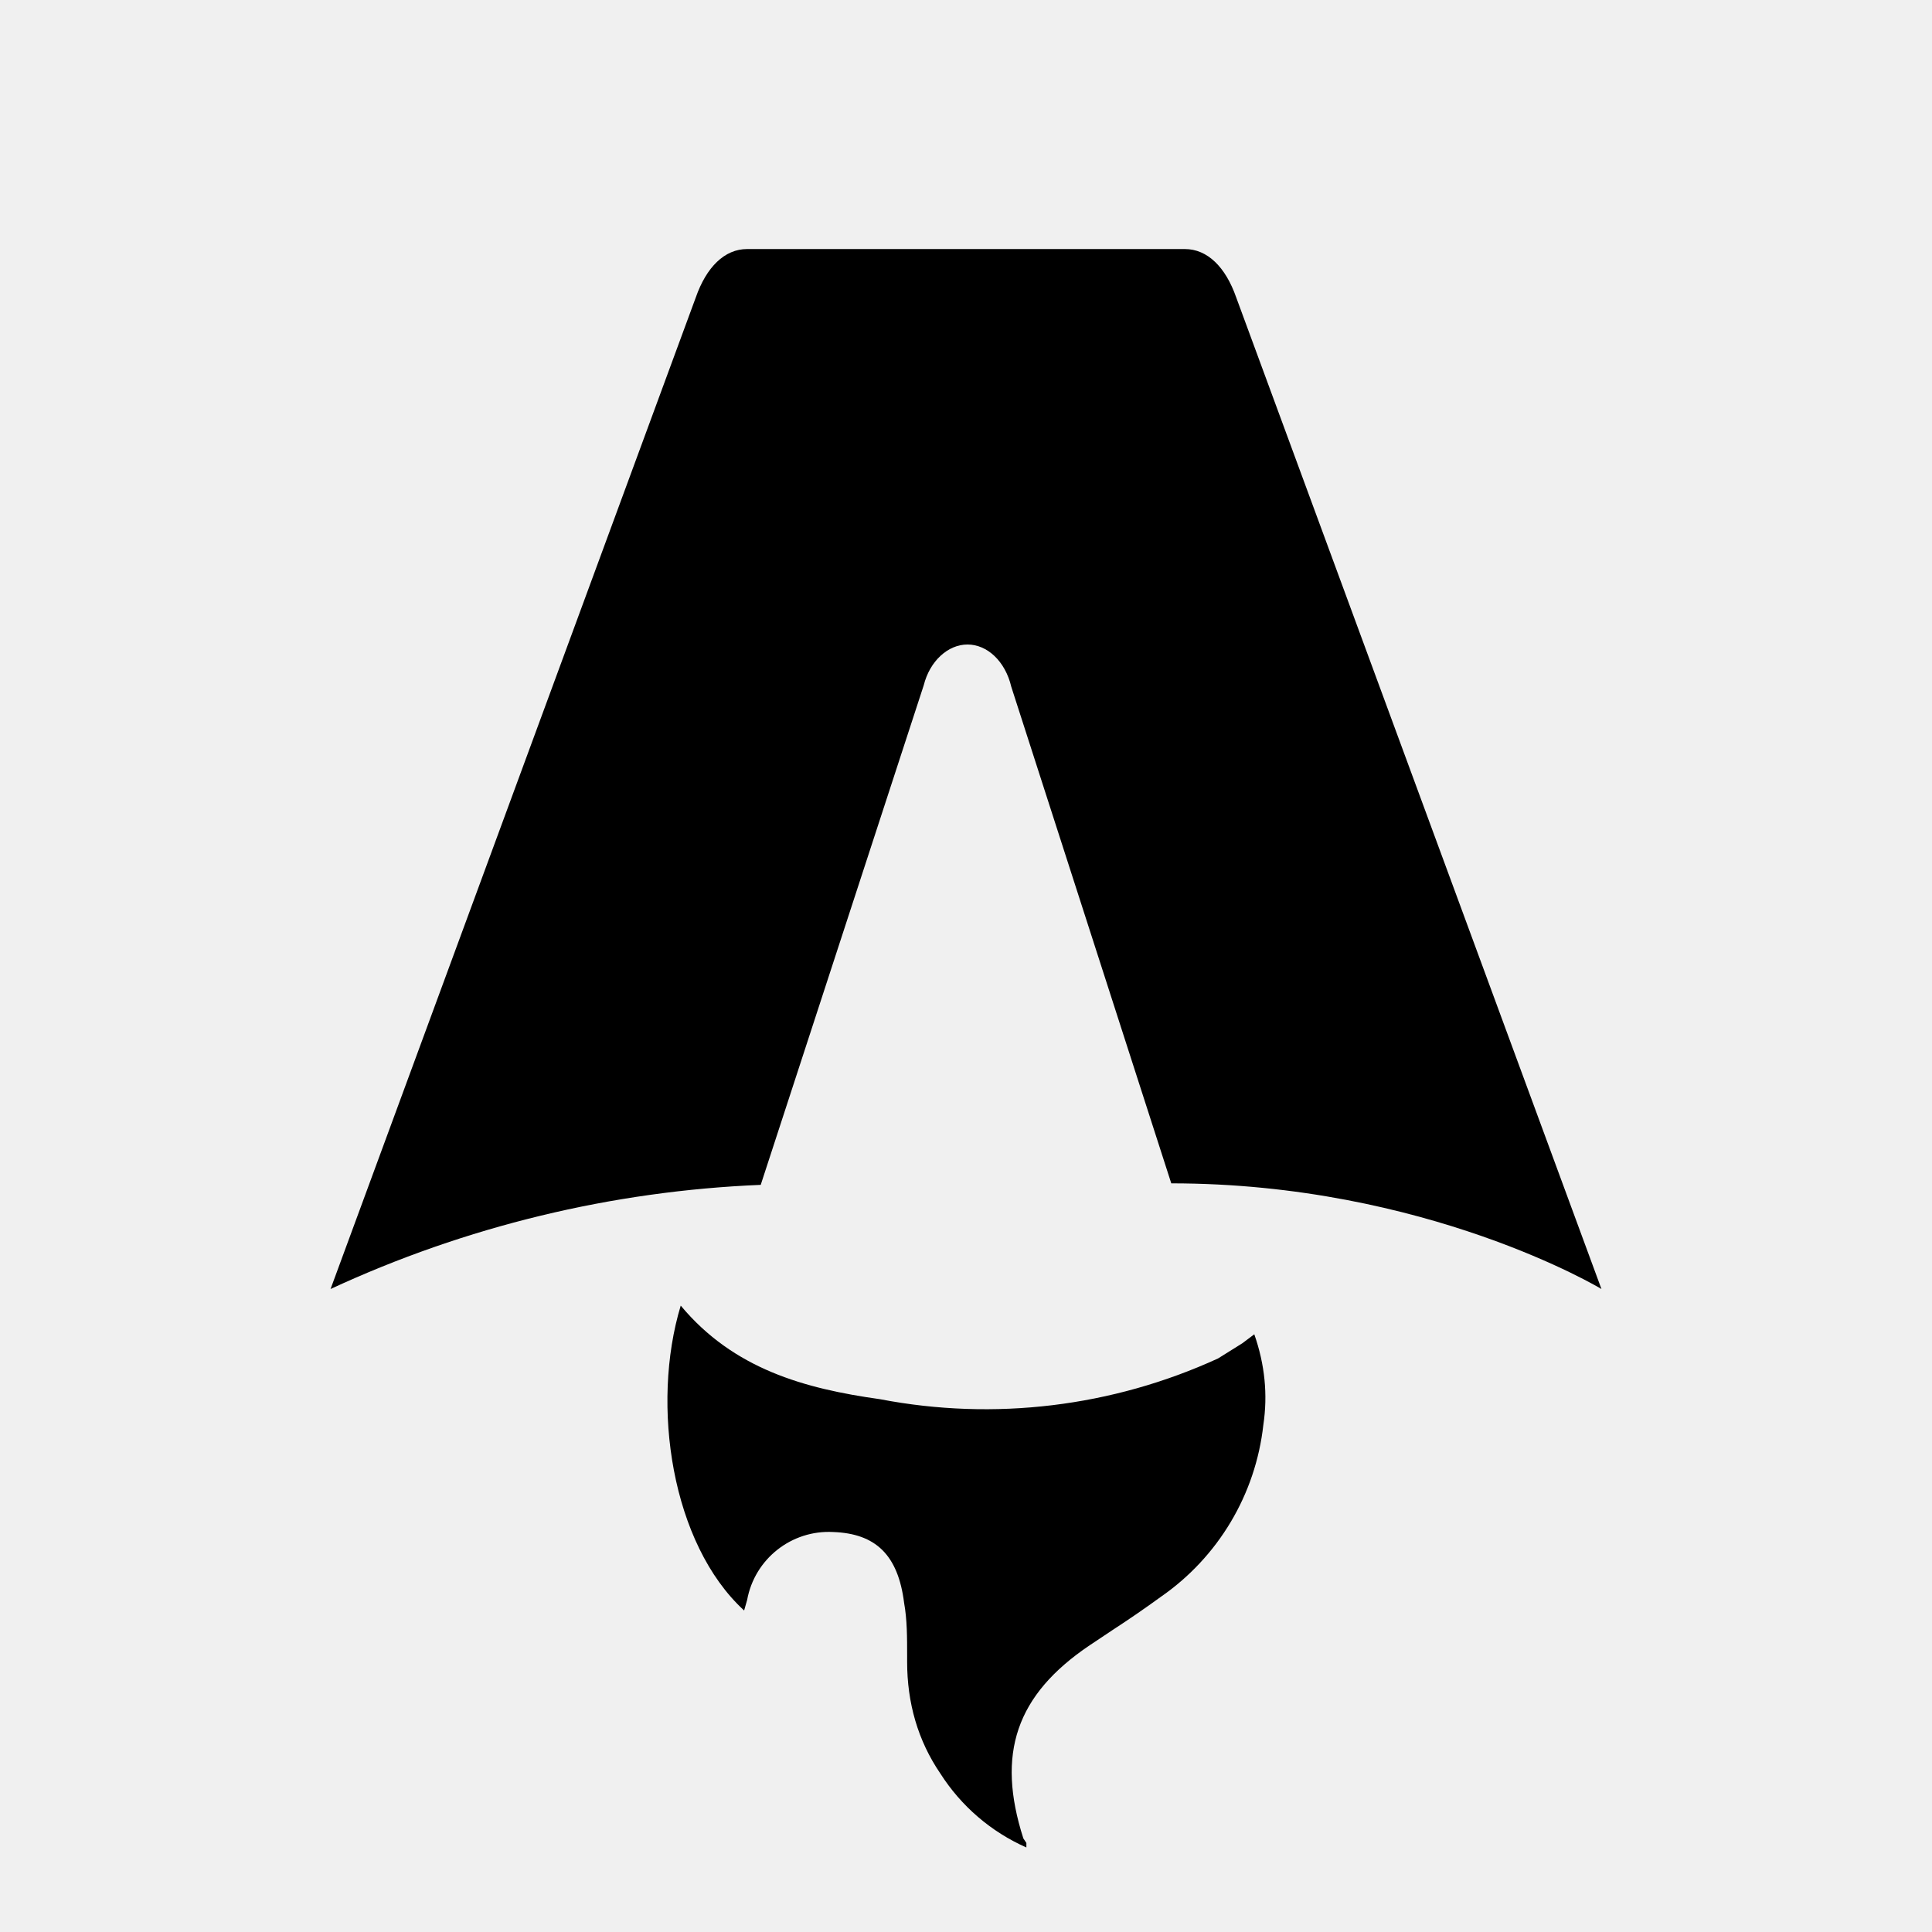
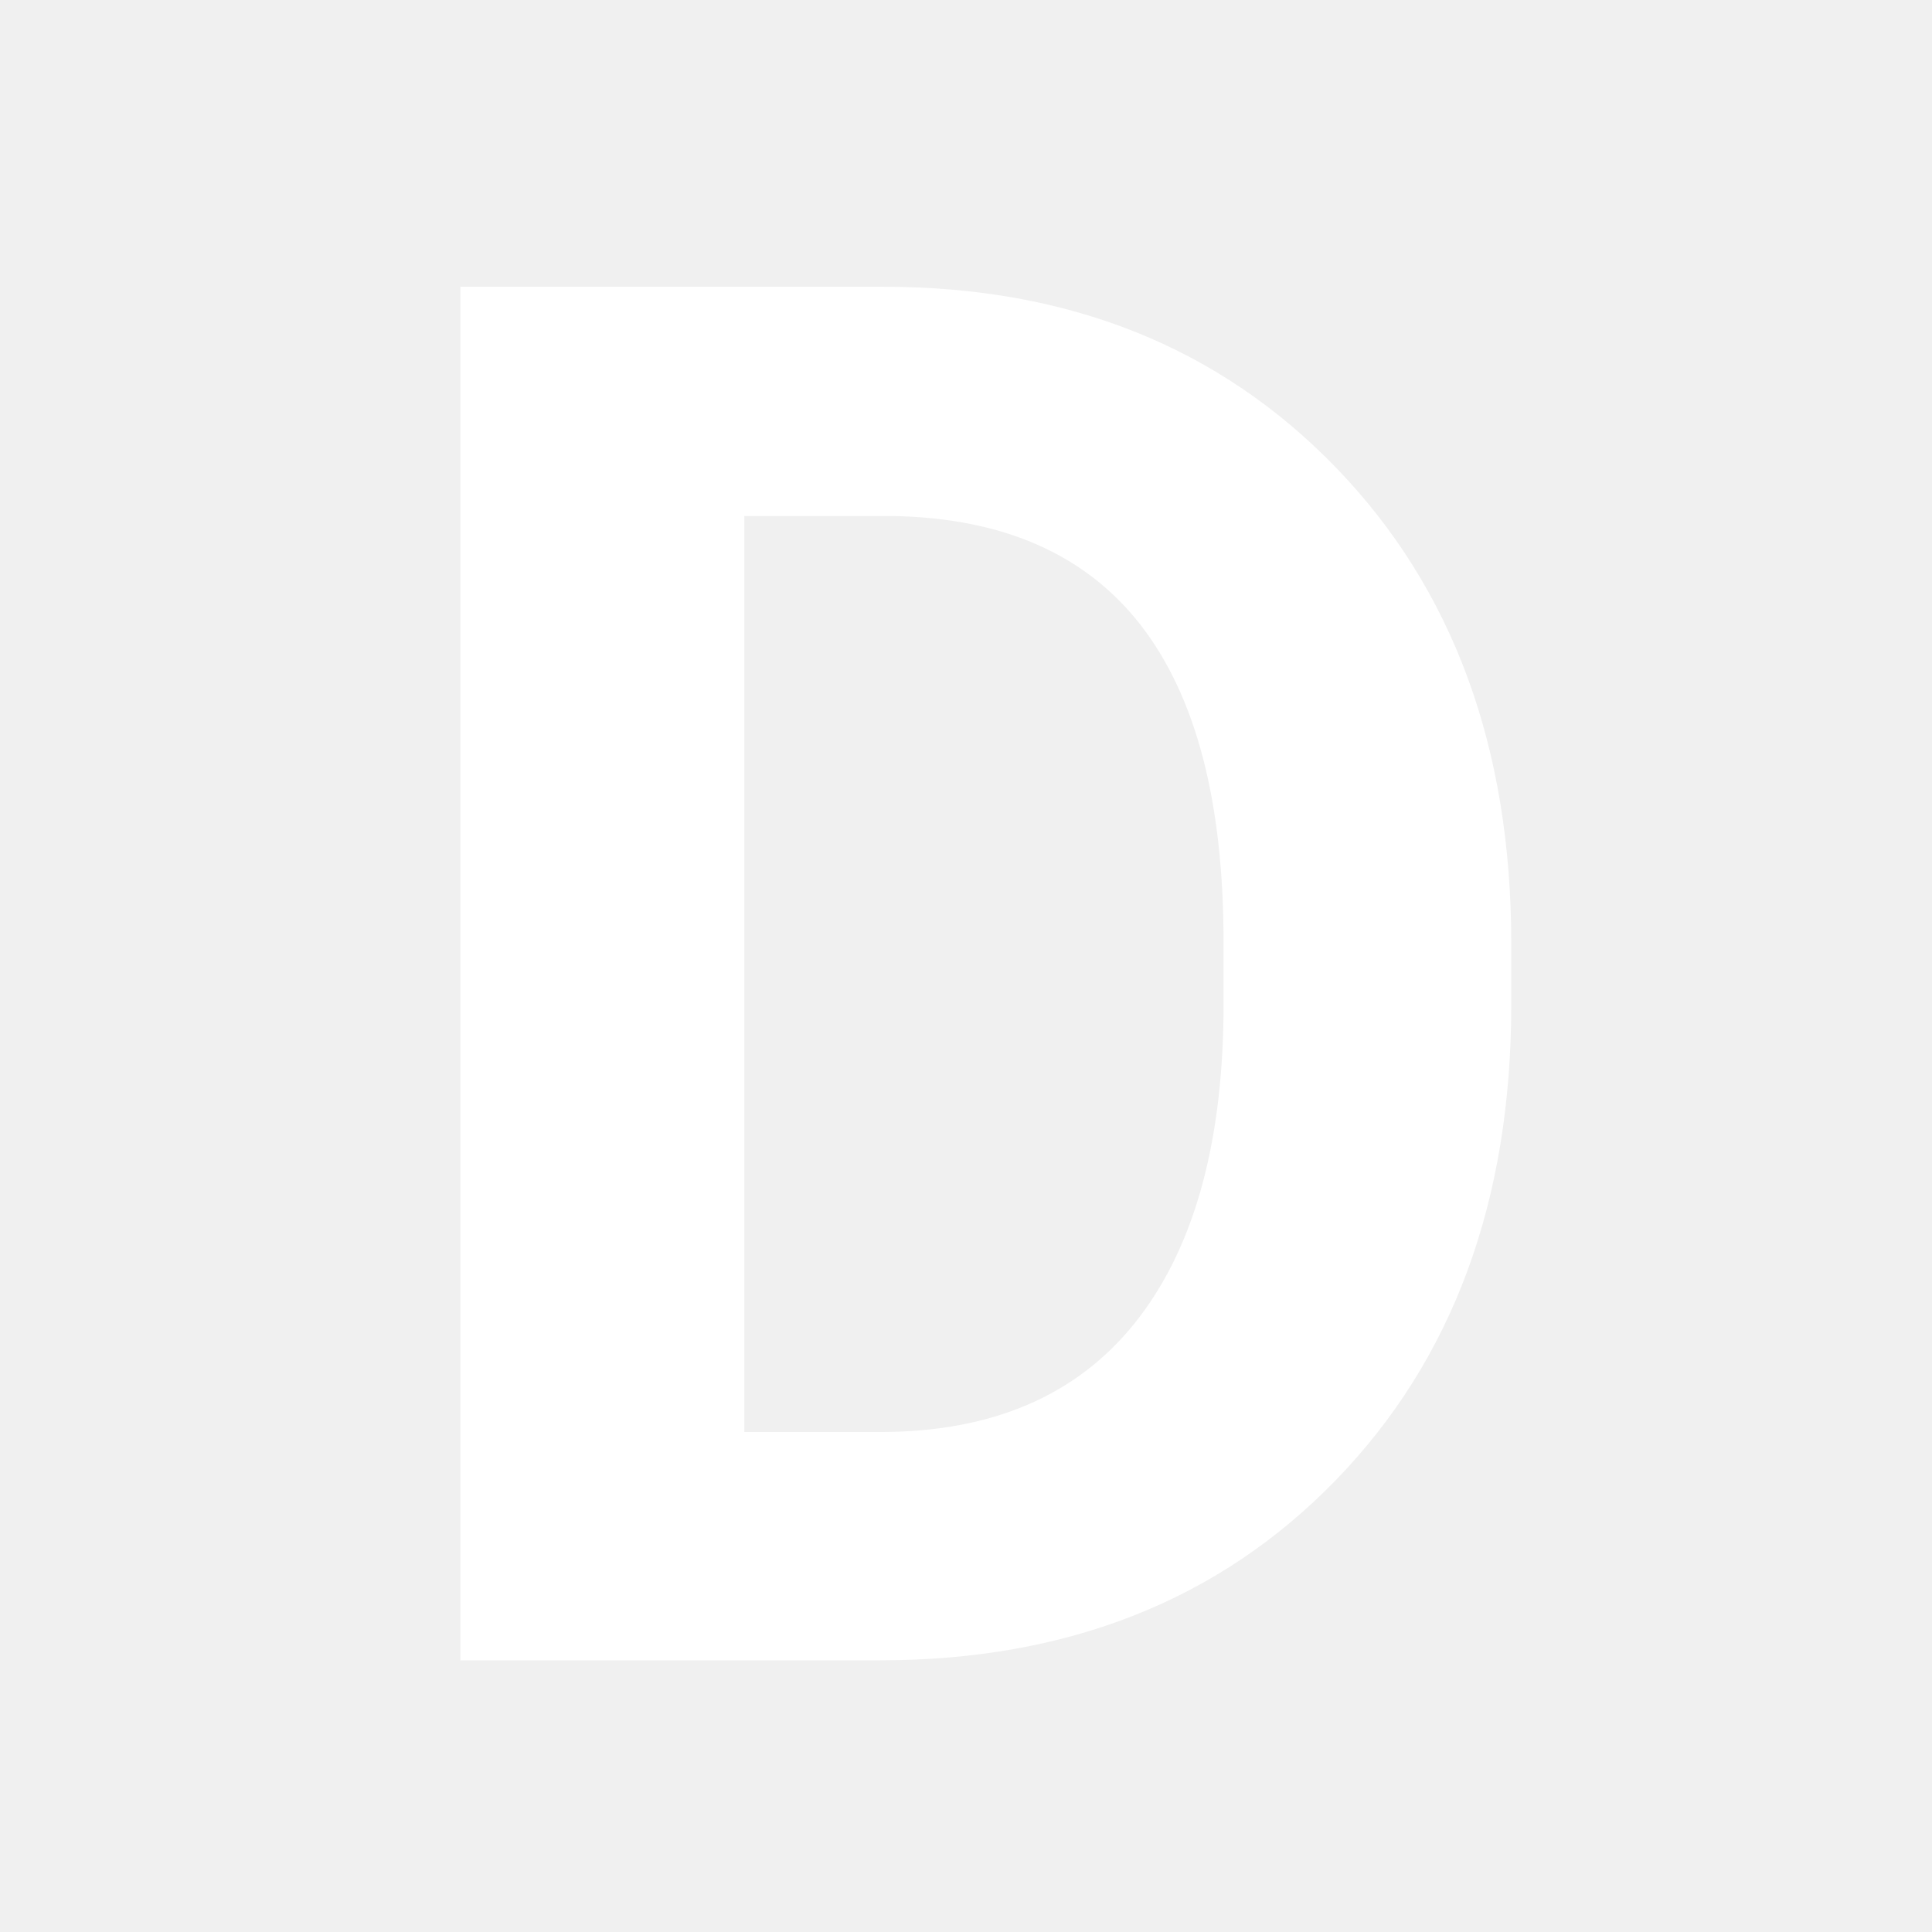
- <svg xmlns="http://www.w3.org/2000/svg" fill="none" viewBox="0 0 128 128">
-   <path d="M50.4 78.5a75.1 75.1 0 0 0-28.5 6.9l24.2-65.7c.7-2 1.9-3.2 3.4-3.2h29c1.5 0 2.7 1.2 3.4 3.2l24.2 65.7s-11.6-7-28.5-7L67 45.5c-.4-1.7-1.6-2.8-2.9-2.8-1.3 0-2.5 1.1-2.9 2.7L50.4 78.5Zm-1.1 28.2Zm-4.2-20.2c-2 6.6-.6 15.8 4.2 20.2a17.5 17.5 0 0 1 .2-.7 5.5 5.5 0 0 1 5.7-4.5c2.8.1 4.3 1.5 4.7 4.7.2 1.1.2 2.3.2 3.5v.4c0 2.7.7 5.2 2.2 7.4a13 13 0 0 0 5.7 4.9v-.3l-.2-.3c-1.8-5.6-.5-9.5 4.4-12.8l1.5-1a73 73 0 0 0 3.2-2.2 16 16 0 0 0 6.8-11.4c.3-2 .1-4-.6-6l-.8.6-1.6 1a37 37 0 0 1-22.4 2.7c-5-.7-9.7-2-13.2-6.2Z" />
-   <style>
-         path { fill: #000; }
-         @media (prefers-color-scheme: dark) {
-             path { fill: #FFF; }
-         }
-     </style>
+ <svg xmlns="http://www.w3.org/2000/svg" viewBox="0 0 128 128">
+   <rect width="64" height="64" fill="none" />
+   <text x="64" y="110" font-family="system-ui, -apple-system, BlinkMacOSystemFont, 'Fira Mono', 'Segoe UI', Roboto, sans-serif" font-size="128" font-weight="600" fill="#ffffff" text-anchor="middle" dominant-baseline="bottom">D</text>
</svg>
